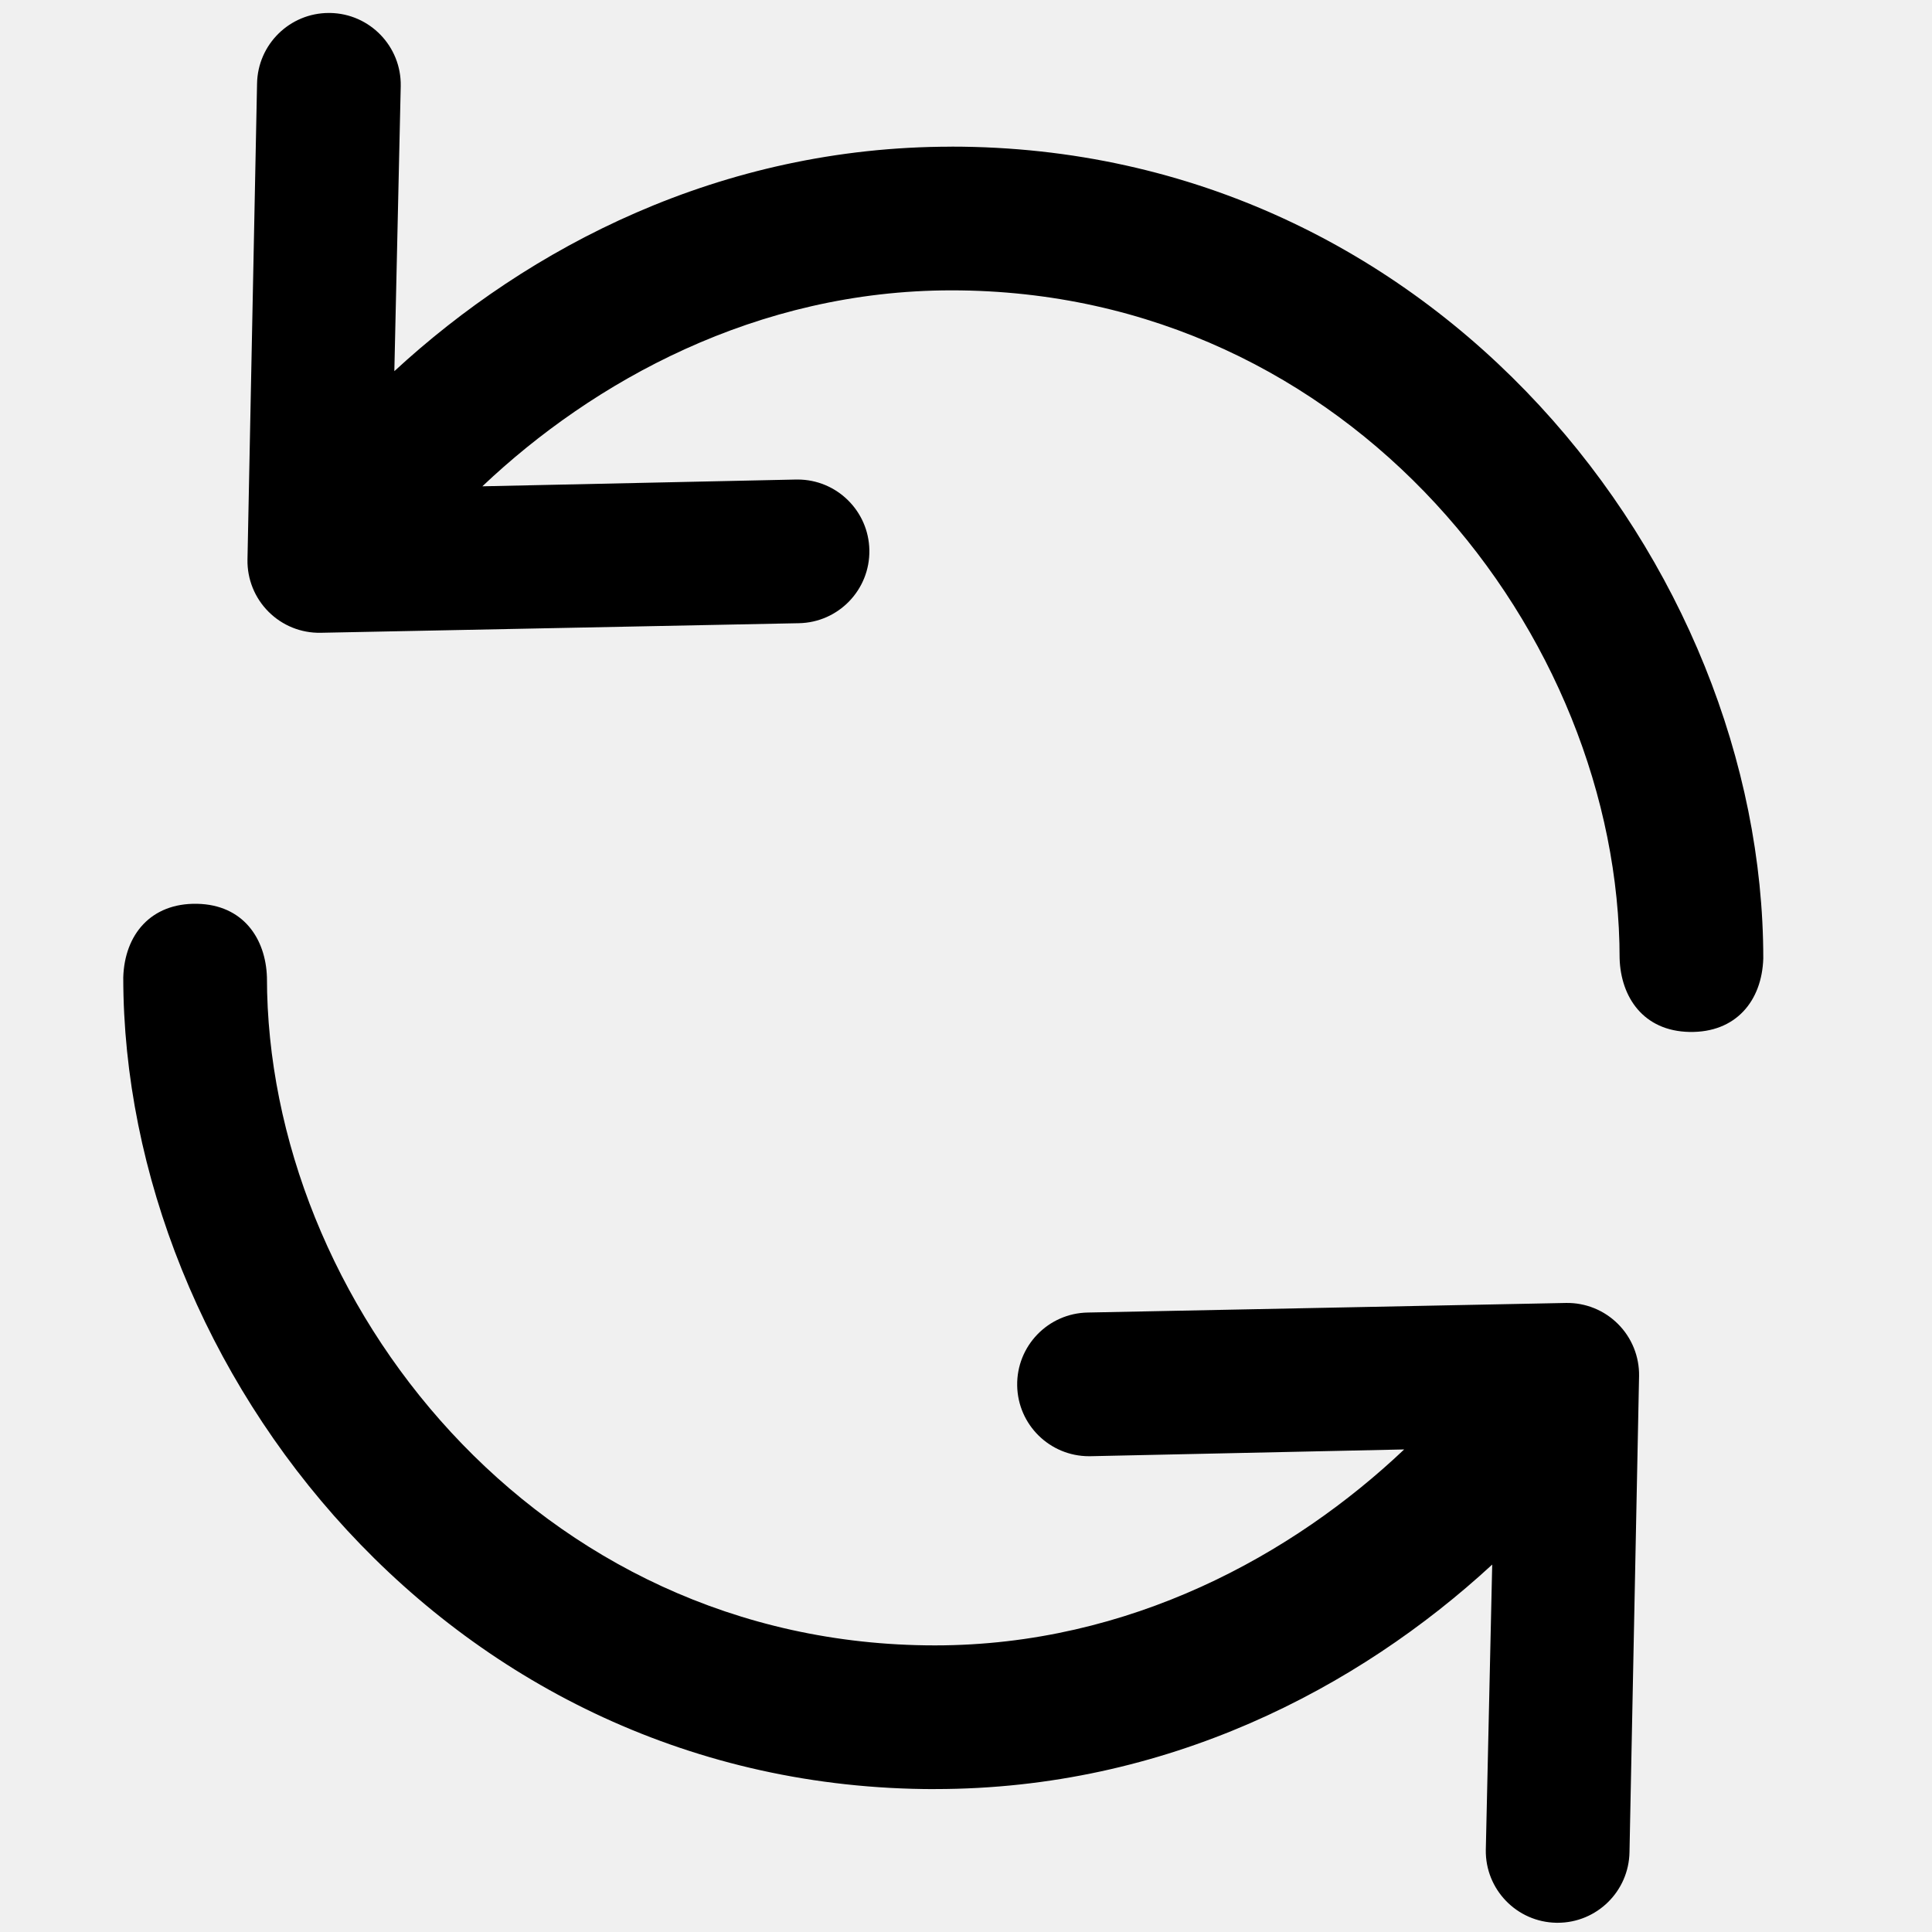
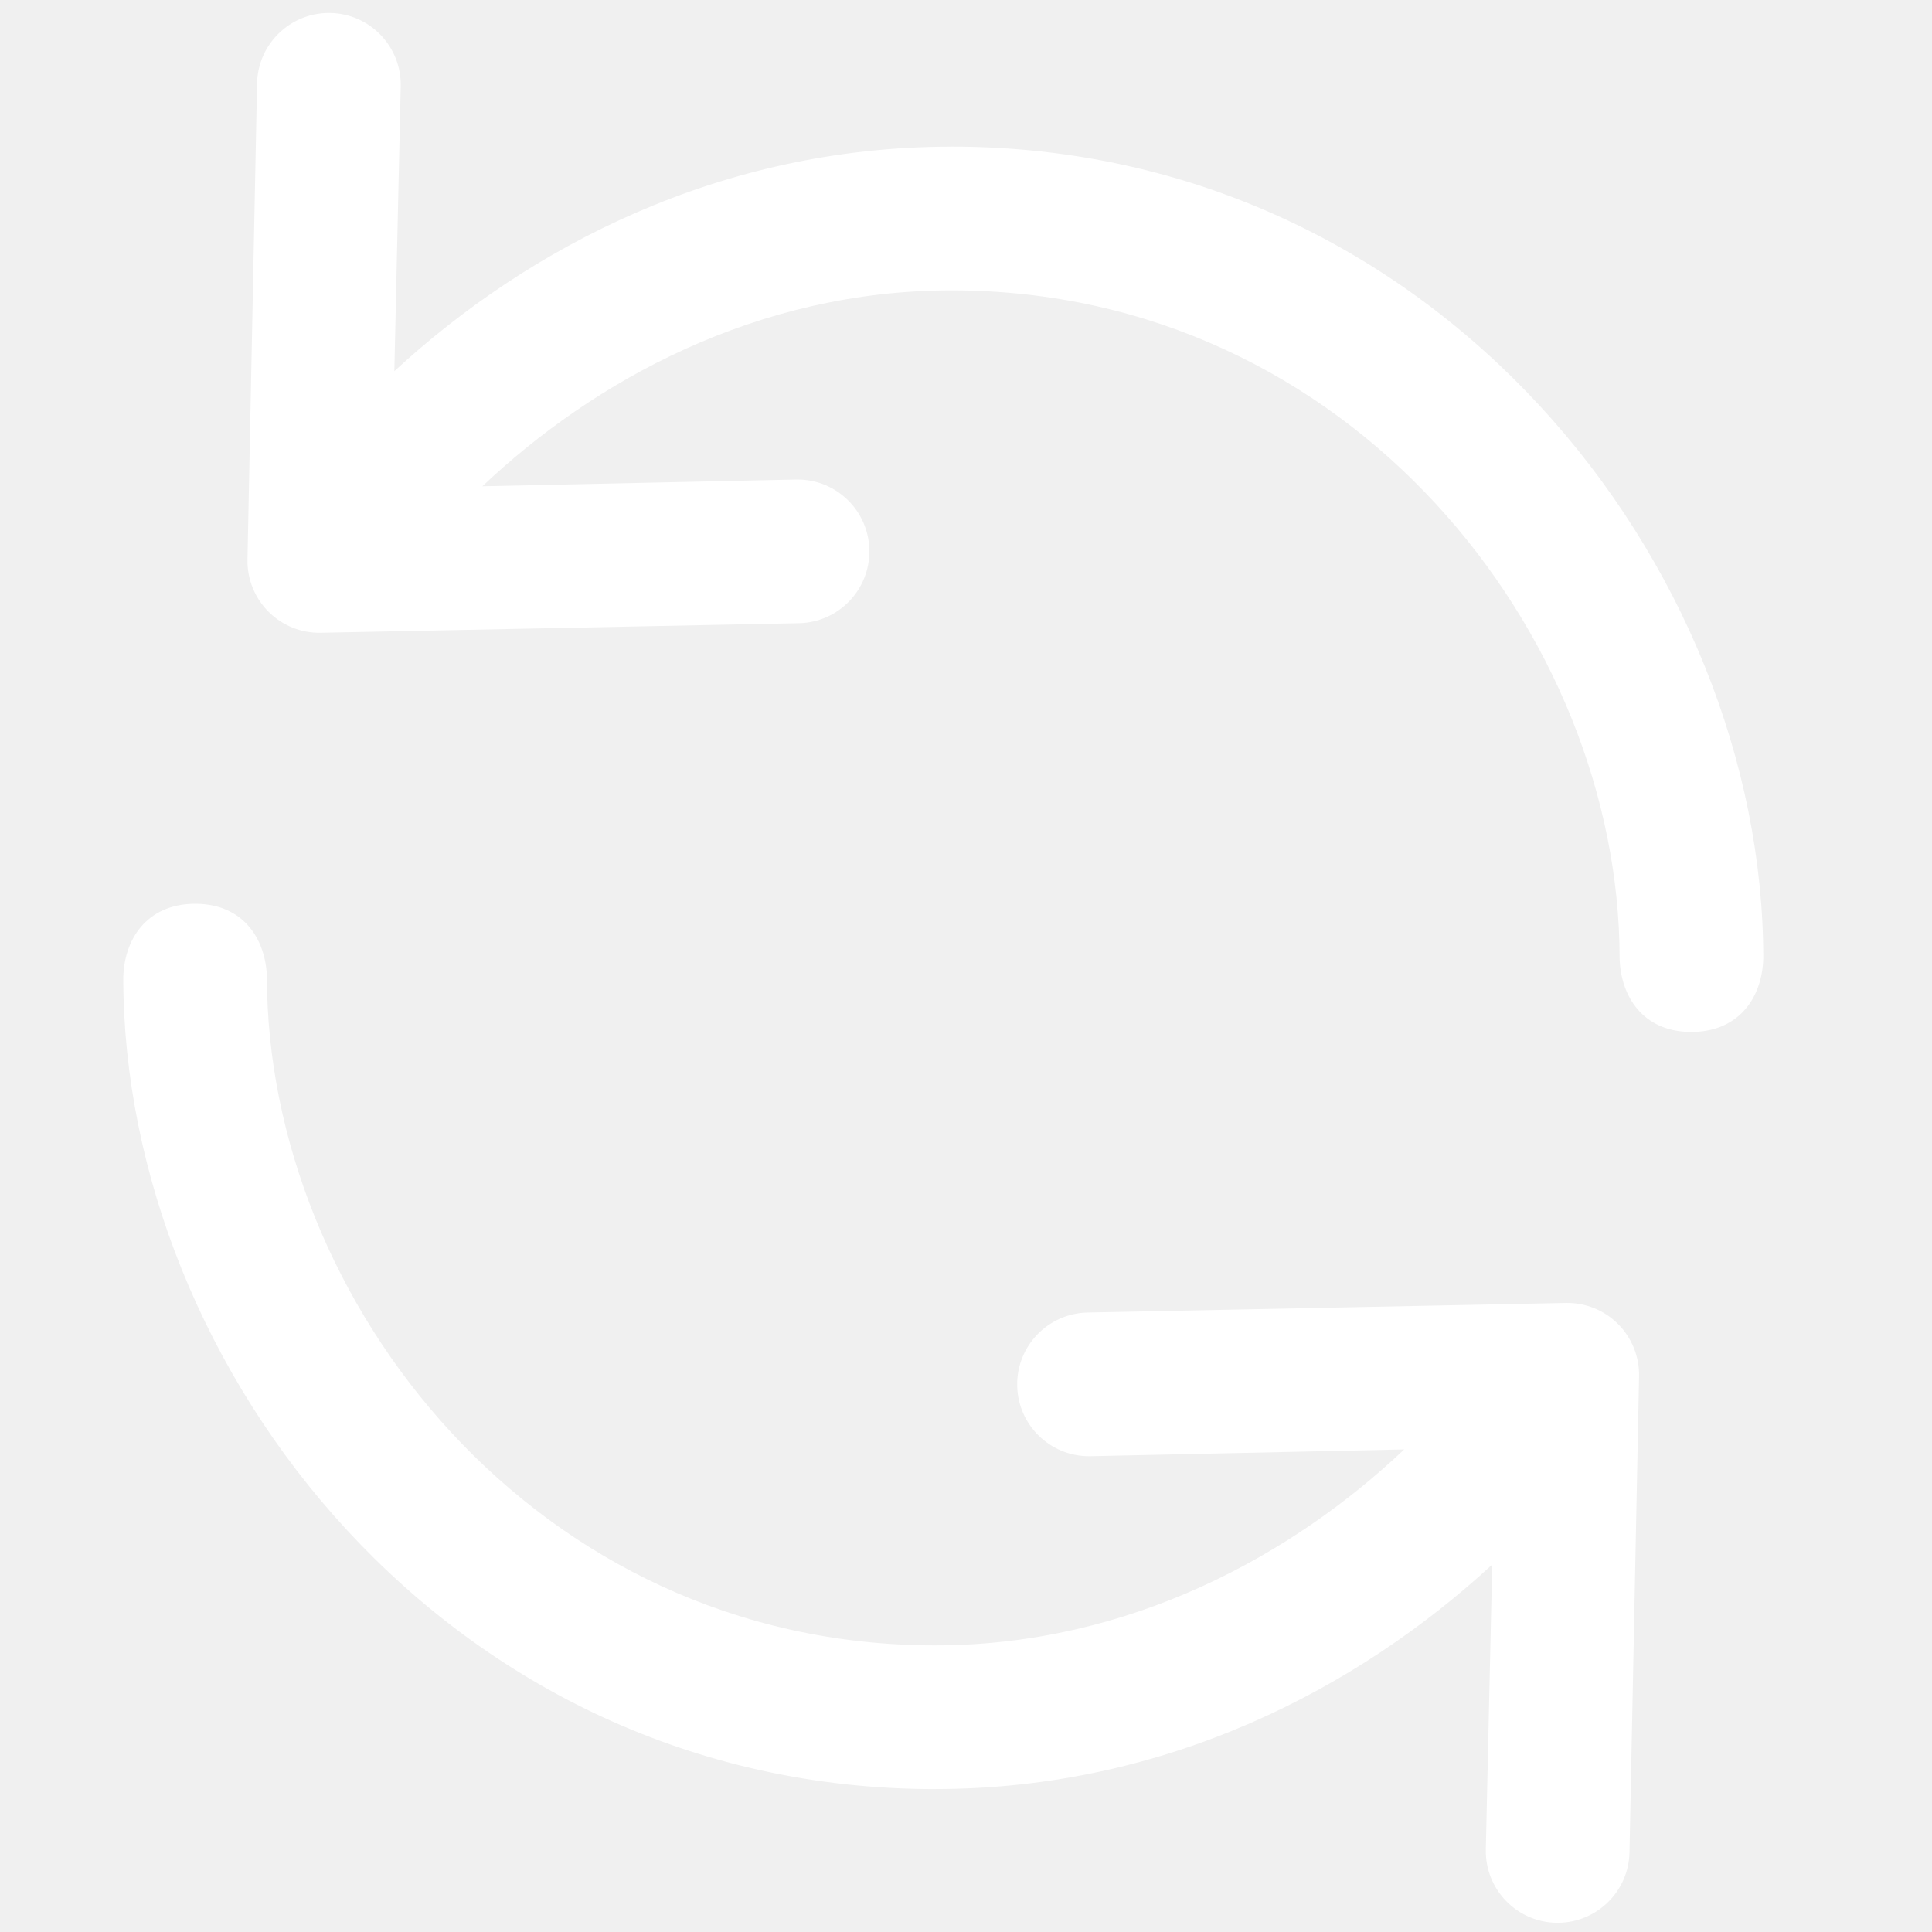
<svg xmlns="http://www.w3.org/2000/svg" version="1.1" viewBox="0 0 512 512">
-   <path d="m247.8 474.12c61.315 0 112.09-26.692 147.65-59.495l-1.695 75.58c-0.177 10.509 8.206 19.178 18.721 19.349h0.323c10.364 0 18.855-8.32 19.033-18.721l2.538-126.18c0.083-5.159-1.929-10.135-5.584-13.784-3.649-3.649-8.599-5.66-13.784-5.572l-126.73 2.538c-10.509 0.184-18.885 8.847-18.708 19.362 0.178 10.401 8.669 18.714 19.032 18.714h0.33l83.195-1.796c-29.35 27.815-72.656 51.93-124.33 51.93-105.91 0-177.05-91.548-177.05-177.05-0.317-10.248-6.295-19.251-18.532-19.479-12.237-0.228-19.196 8.183-19.543 19.486 0 103.89 86.446 215.13 215.13 215.13zm4.354-435.25c-61.315 0-112.09 26.692-147.65 59.495l1.695-75.579c0.177-10.509-8.206-19.178-18.721-19.349h-0.323c-10.364 0-18.855 8.32-19.033 18.721l-2.538 126.18c-0.083 5.159 1.929 10.135 5.584 13.784 3.649 3.649 8.599 5.66 13.784 5.572l126.73-2.538c10.509-0.184 18.885-8.847 18.708-19.362-0.178-10.401-8.669-18.714-19.032-18.714h-0.33l-83.195 1.796c29.35-27.815 72.656-51.93 124.33-51.93 105.91 0 177.05 91.548 177.05 177.05 0.317 10.248 6.295 19.251 18.532 19.479 12.237 0.228 19.196-8.183 19.543-19.486 0-103.89-86.446-215.13-215.13-215.13z" />
+   <path fill="white" d="m247.8 474.12c61.315 0 112.09-26.692 147.65-59.495l-1.695 75.58c-0.177 10.509 8.206 19.178 18.721 19.349h0.323c10.364 0 18.855-8.32 19.033-18.721l2.538-126.18c0.083-5.159-1.929-10.135-5.584-13.784-3.649-3.649-8.599-5.66-13.784-5.572l-126.73 2.538c-10.509 0.184-18.885 8.847-18.708 19.362 0.178 10.401 8.669 18.714 19.032 18.714h0.33l83.195-1.796c-29.35 27.815-72.656 51.93-124.33 51.93-105.91 0-177.05-91.548-177.05-177.05-0.317-10.248-6.295-19.251-18.532-19.479-12.237-0.228-19.196 8.183-19.543 19.486 0 103.89 86.446 215.13 215.13 215.13zm4.354-435.25c-61.315 0-112.09 26.692-147.65 59.495l1.695-75.579c0.177-10.509-8.206-19.178-18.721-19.349h-0.323c-10.364 0-18.855 8.32-19.033 18.721l-2.538 126.18c-0.083 5.159 1.929 10.135 5.584 13.784 3.649 3.649 8.599 5.66 13.784 5.572l126.73-2.538c10.509-0.184 18.885-8.847 18.708-19.362-0.178-10.401-8.669-18.714-19.032-18.714h-0.33l-83.195 1.796c29.35-27.815 72.656-51.93 124.33-51.93 105.91 0 177.05 91.548 177.05 177.05 0.317 10.248 6.295 19.251 18.532 19.479 12.237 0.228 19.196-8.183 19.543-19.486 0-103.89-86.446-215.13-215.13-215.13z" />
</svg>
